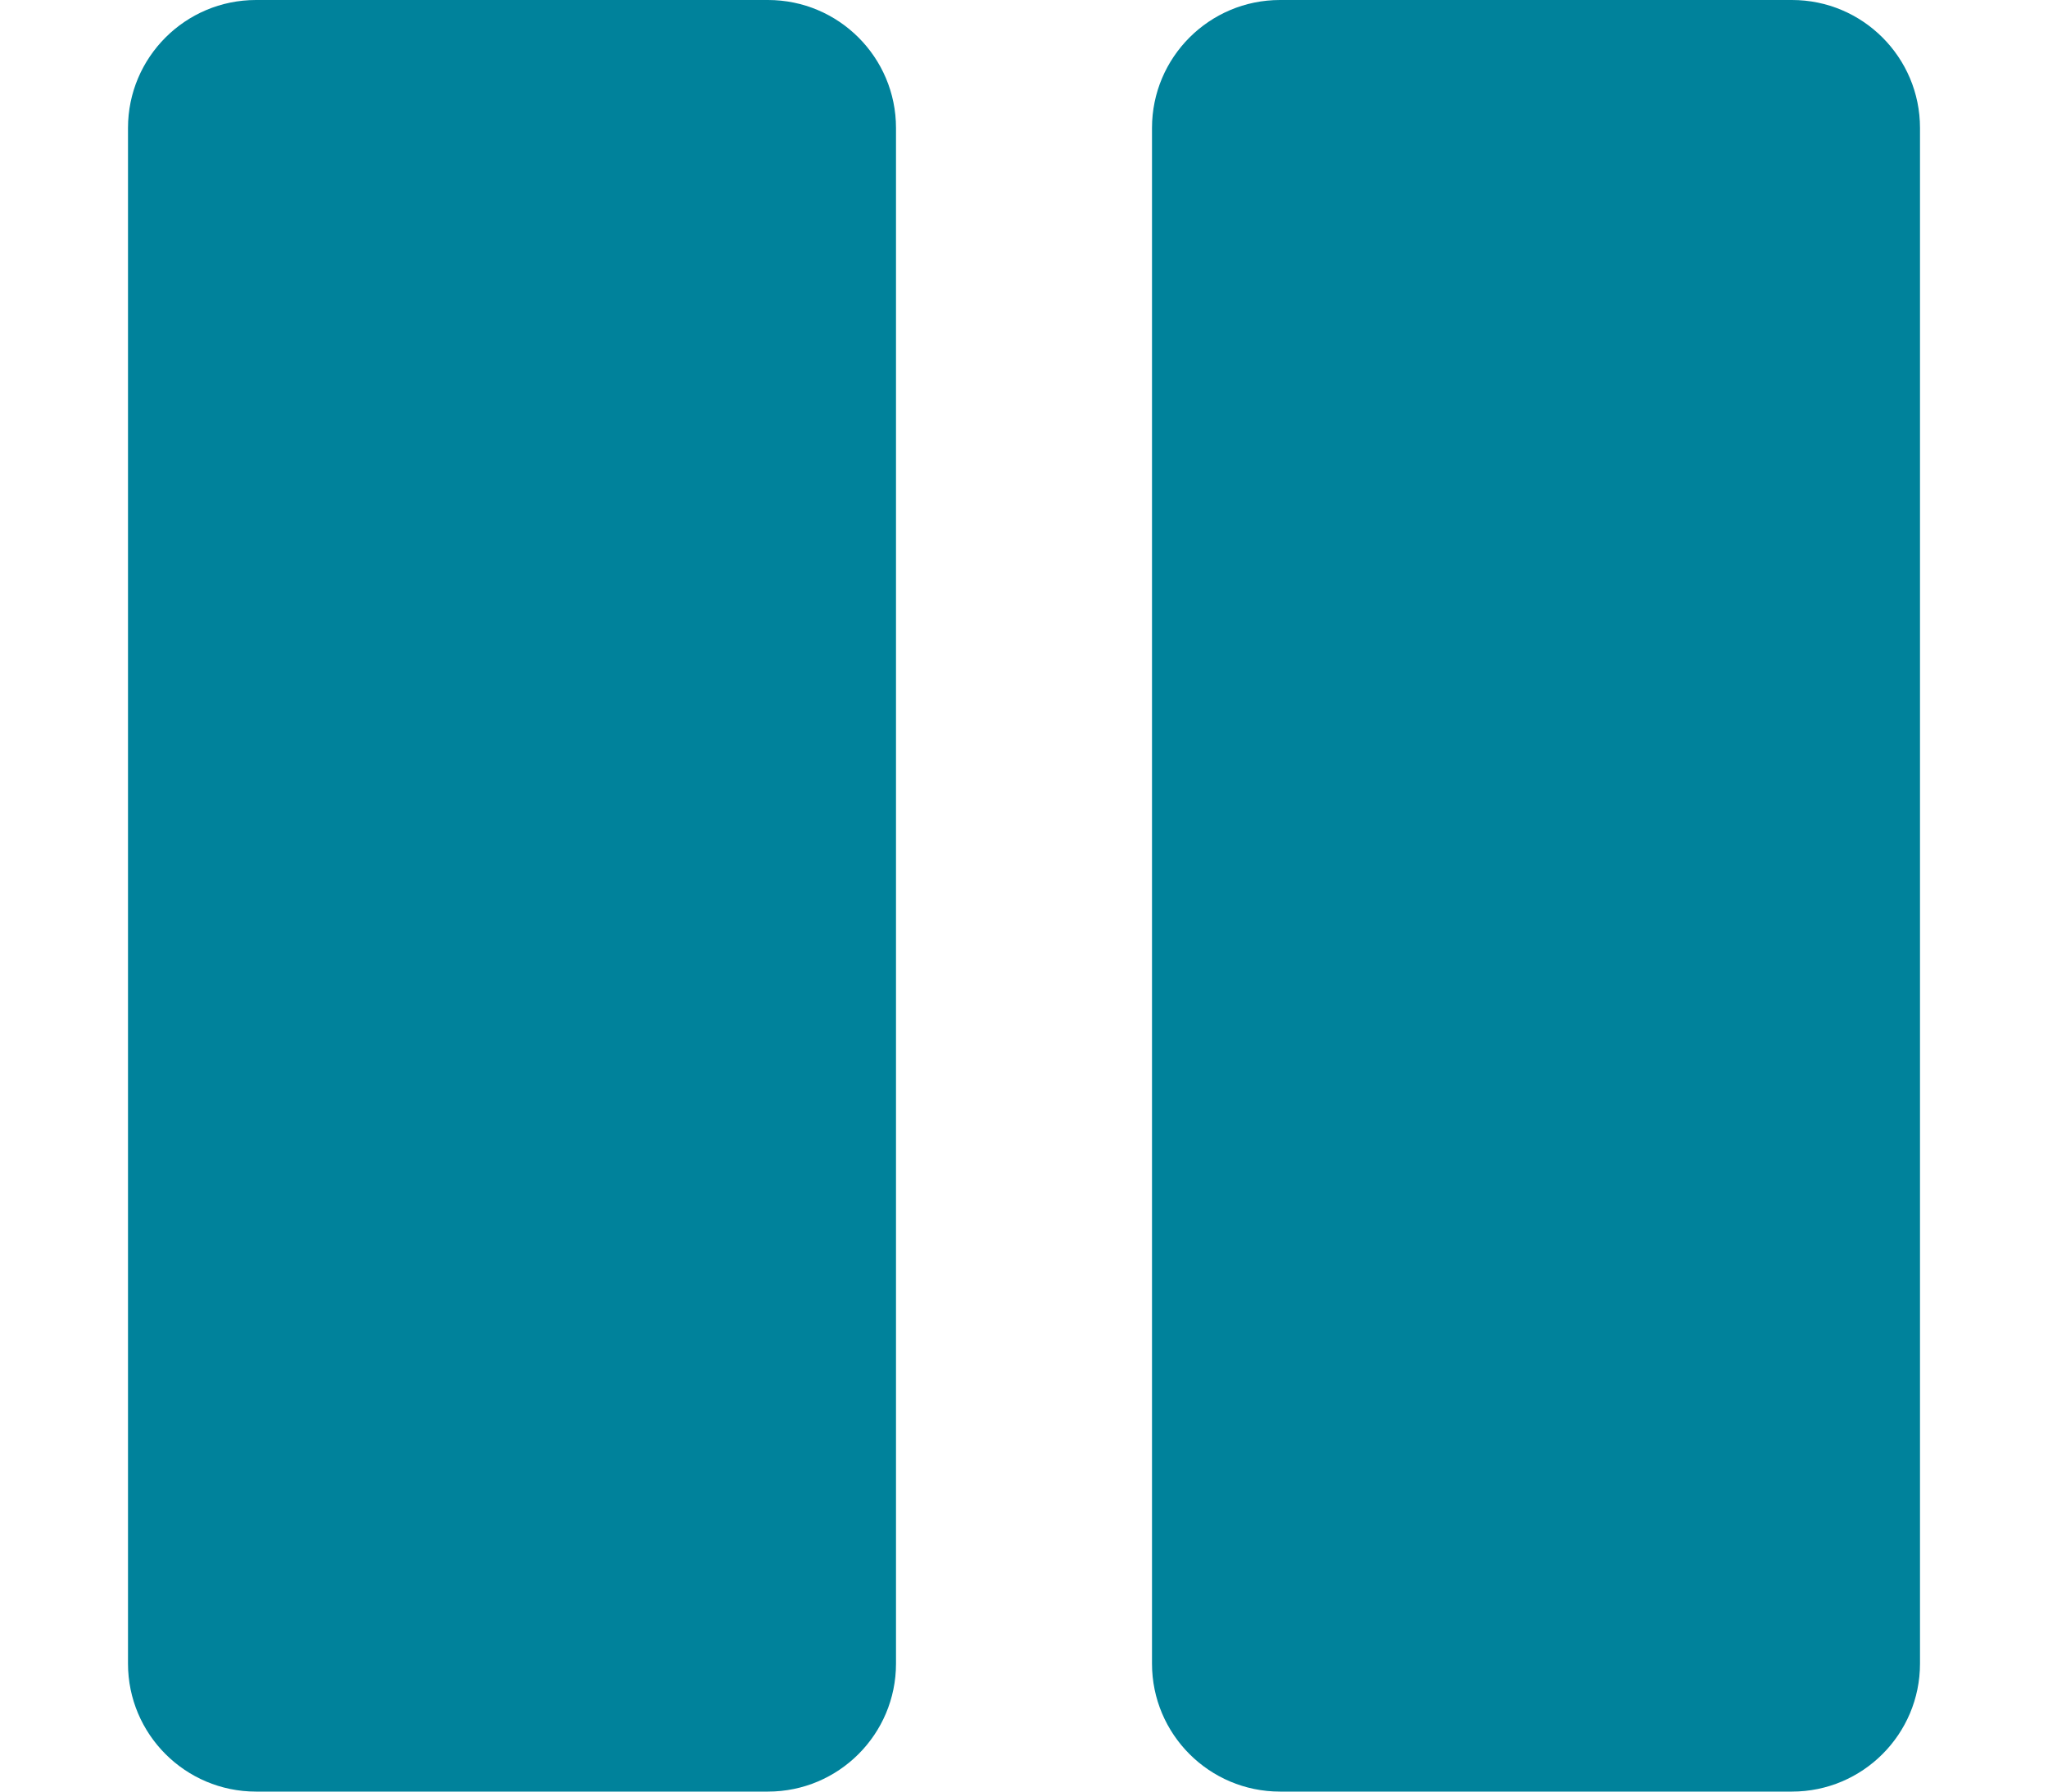
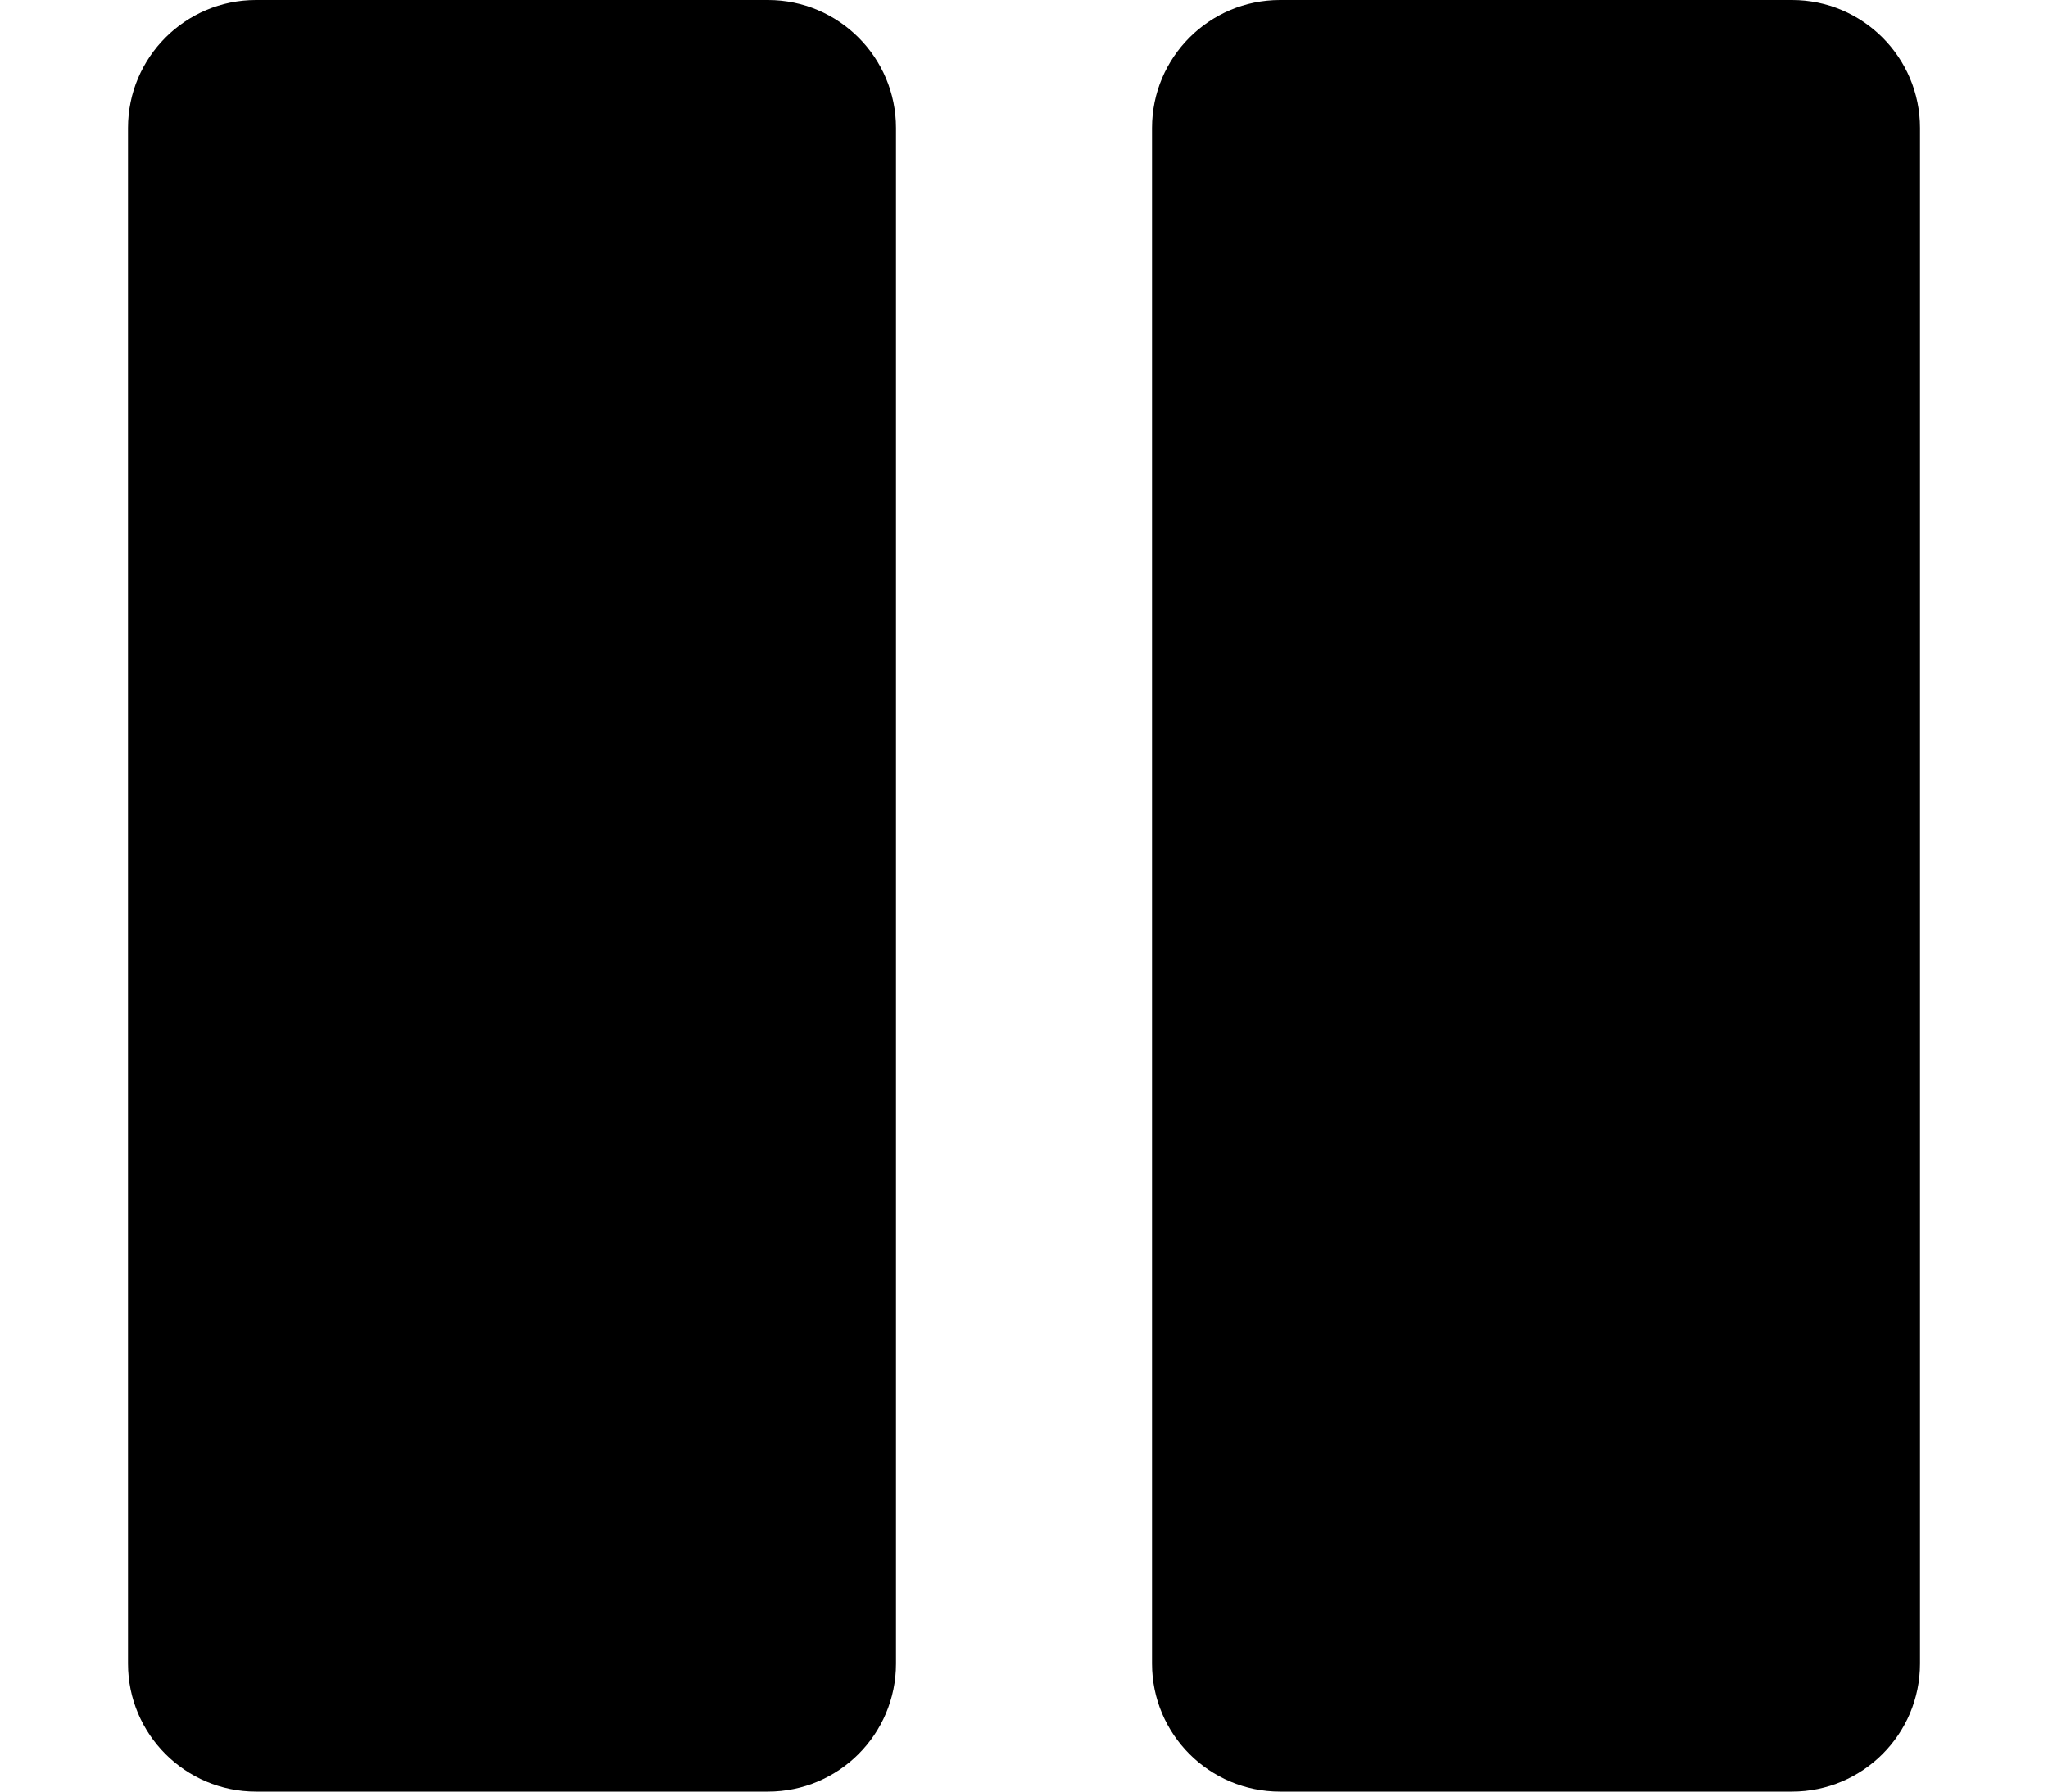
<svg xmlns="http://www.w3.org/2000/svg" width="16" height="14" viewBox="0 0 16 14" fill="none">
-   <path d="M7 13C7 13.552 6.552 14 6 14H2C1.448 14 1 13.552 1 13V1C1 0.448 1.448 0 2 0H6C6.552 0 7 0.448 7 1V13ZM15 13C15 13.552 14.552 14 14 14H10C9.448 14 9 13.552 9 13V1C9 0.448 9.448 0 10 0H14C14.552 0 15 0.448 15 1V13Z" fill="#00829B" />
+   <path d="M7 13C7 13.552 6.552 14 6 14H2C1.448 14 1 13.552 1 13V1C1 0.448 1.448 0 2 0H6C6.552 0 7 0.448 7 1V13ZM15 13C15 13.552 14.552 14 14 14H10C9.448 14 9 13.552 9 13V1C9 0.448 9.448 0 10 0H14C14.552 0 15 0.448 15 1V13Z" fill="currentColor" />
</svg>
